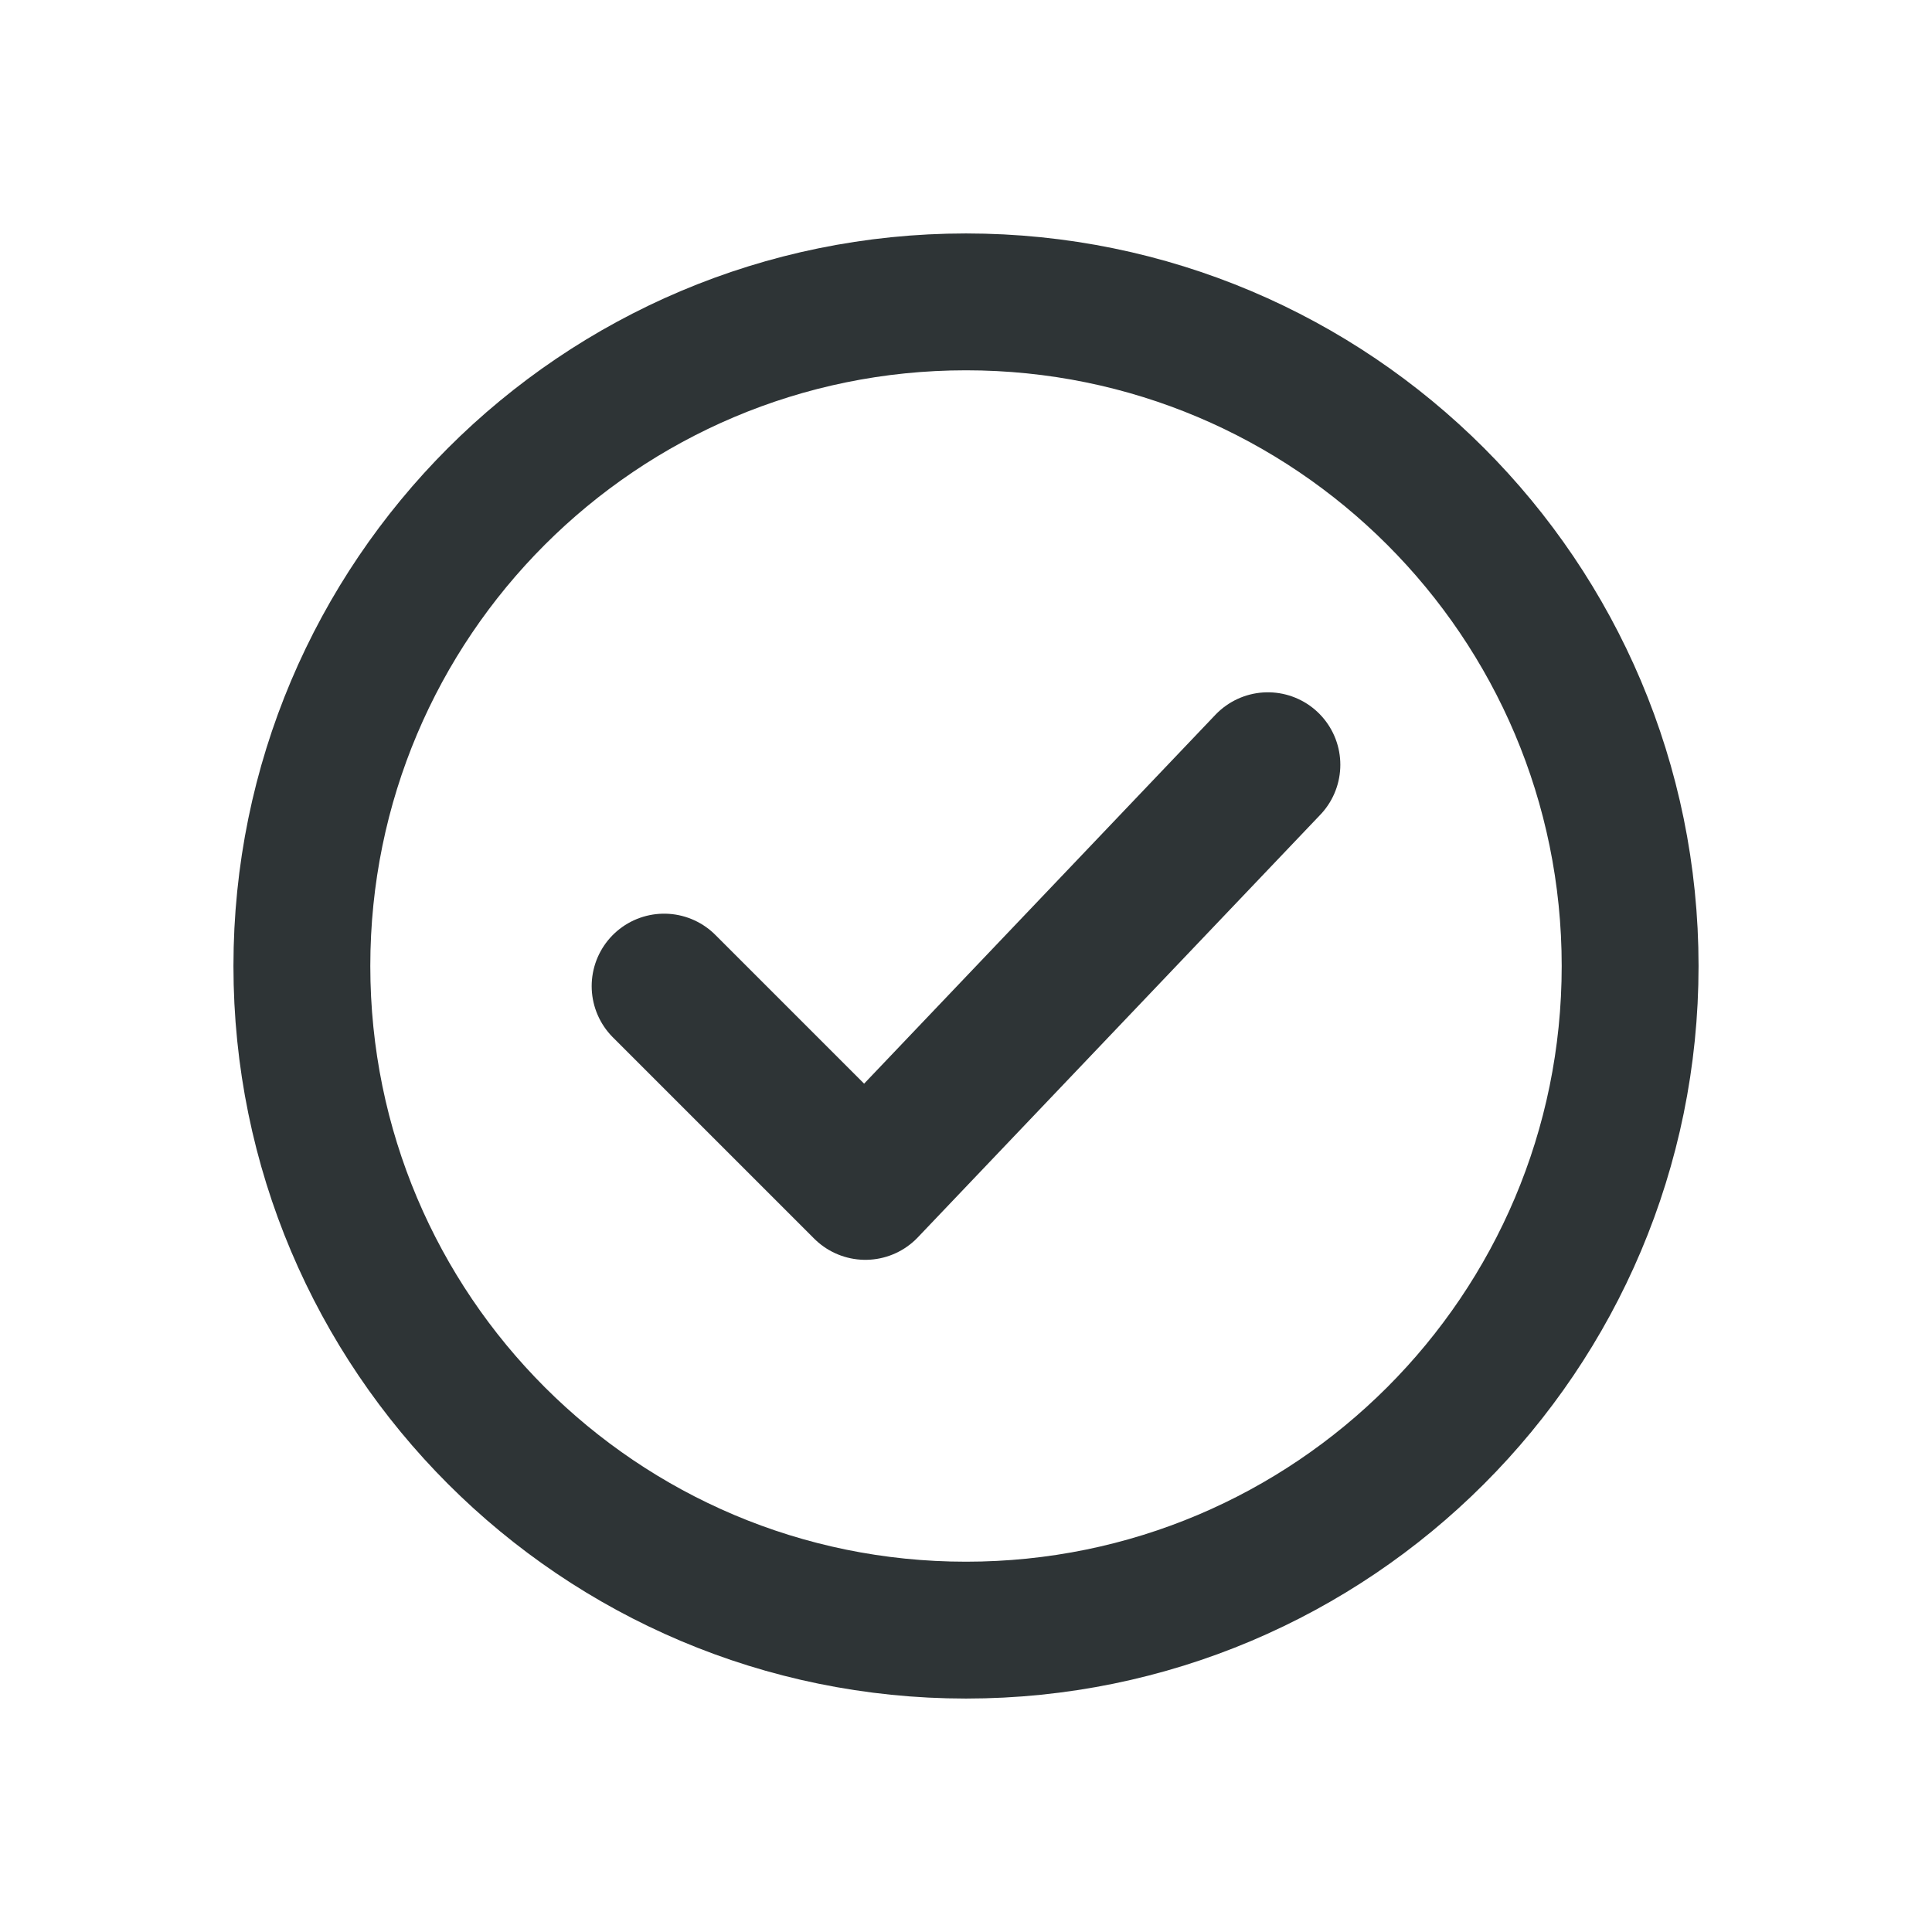
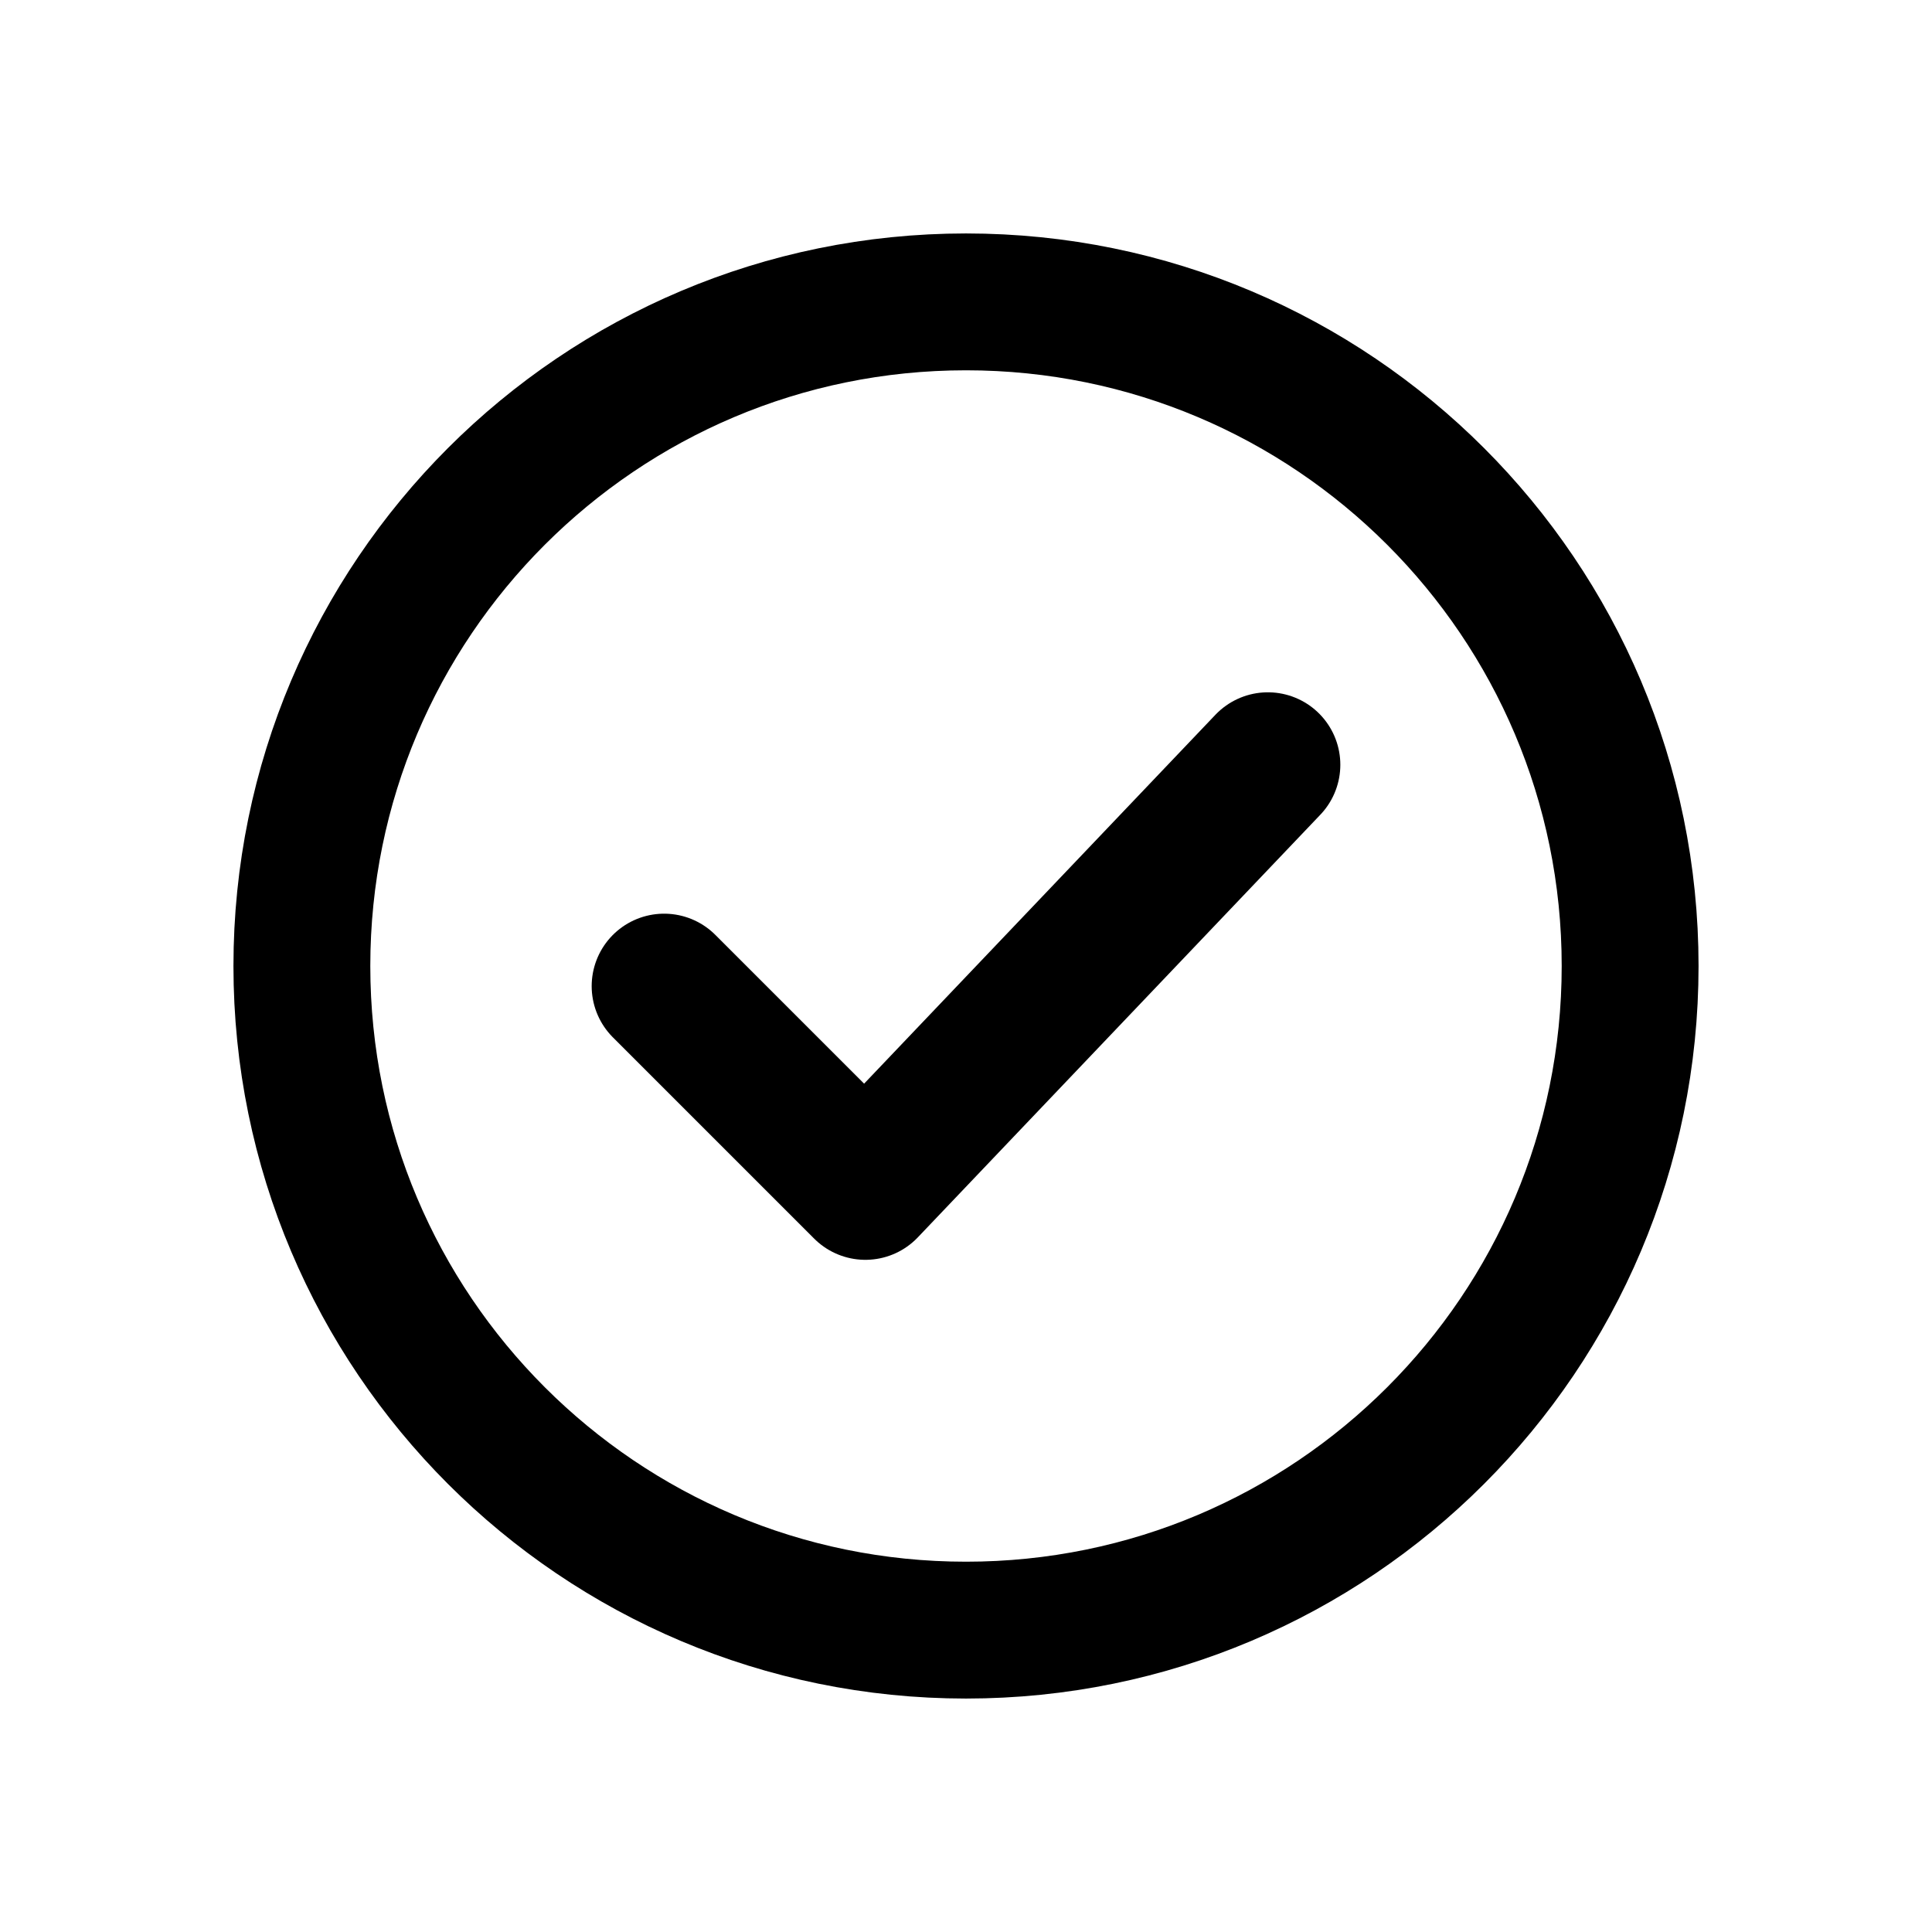
<svg xmlns="http://www.w3.org/2000/svg" width="24" height="24" viewBox="0 0 24 24">
-   <circle cx="12" cy="12" r="8.25" fill="none" stroke="#2e3436" stroke-width="1.7" />
-   <path d="m8.25 12.25 2.5 2.5 5-5.25" fill="none" stroke="#2e3436" stroke-linecap="round" stroke-linejoin="round" stroke-width="1.8" />
+   <circle cx="12" cy="12" r="8.25" fill="none" stroke="currentColor" class="foreground-stroke" stroke-width="1.7" />
+   <path d="m8.25 12.25 2.5 2.5 5-5.25" fill="none" stroke="currentColor" class="foreground-stroke" stroke-linecap="round" stroke-linejoin="round" stroke-width="1.8" />
</svg>
